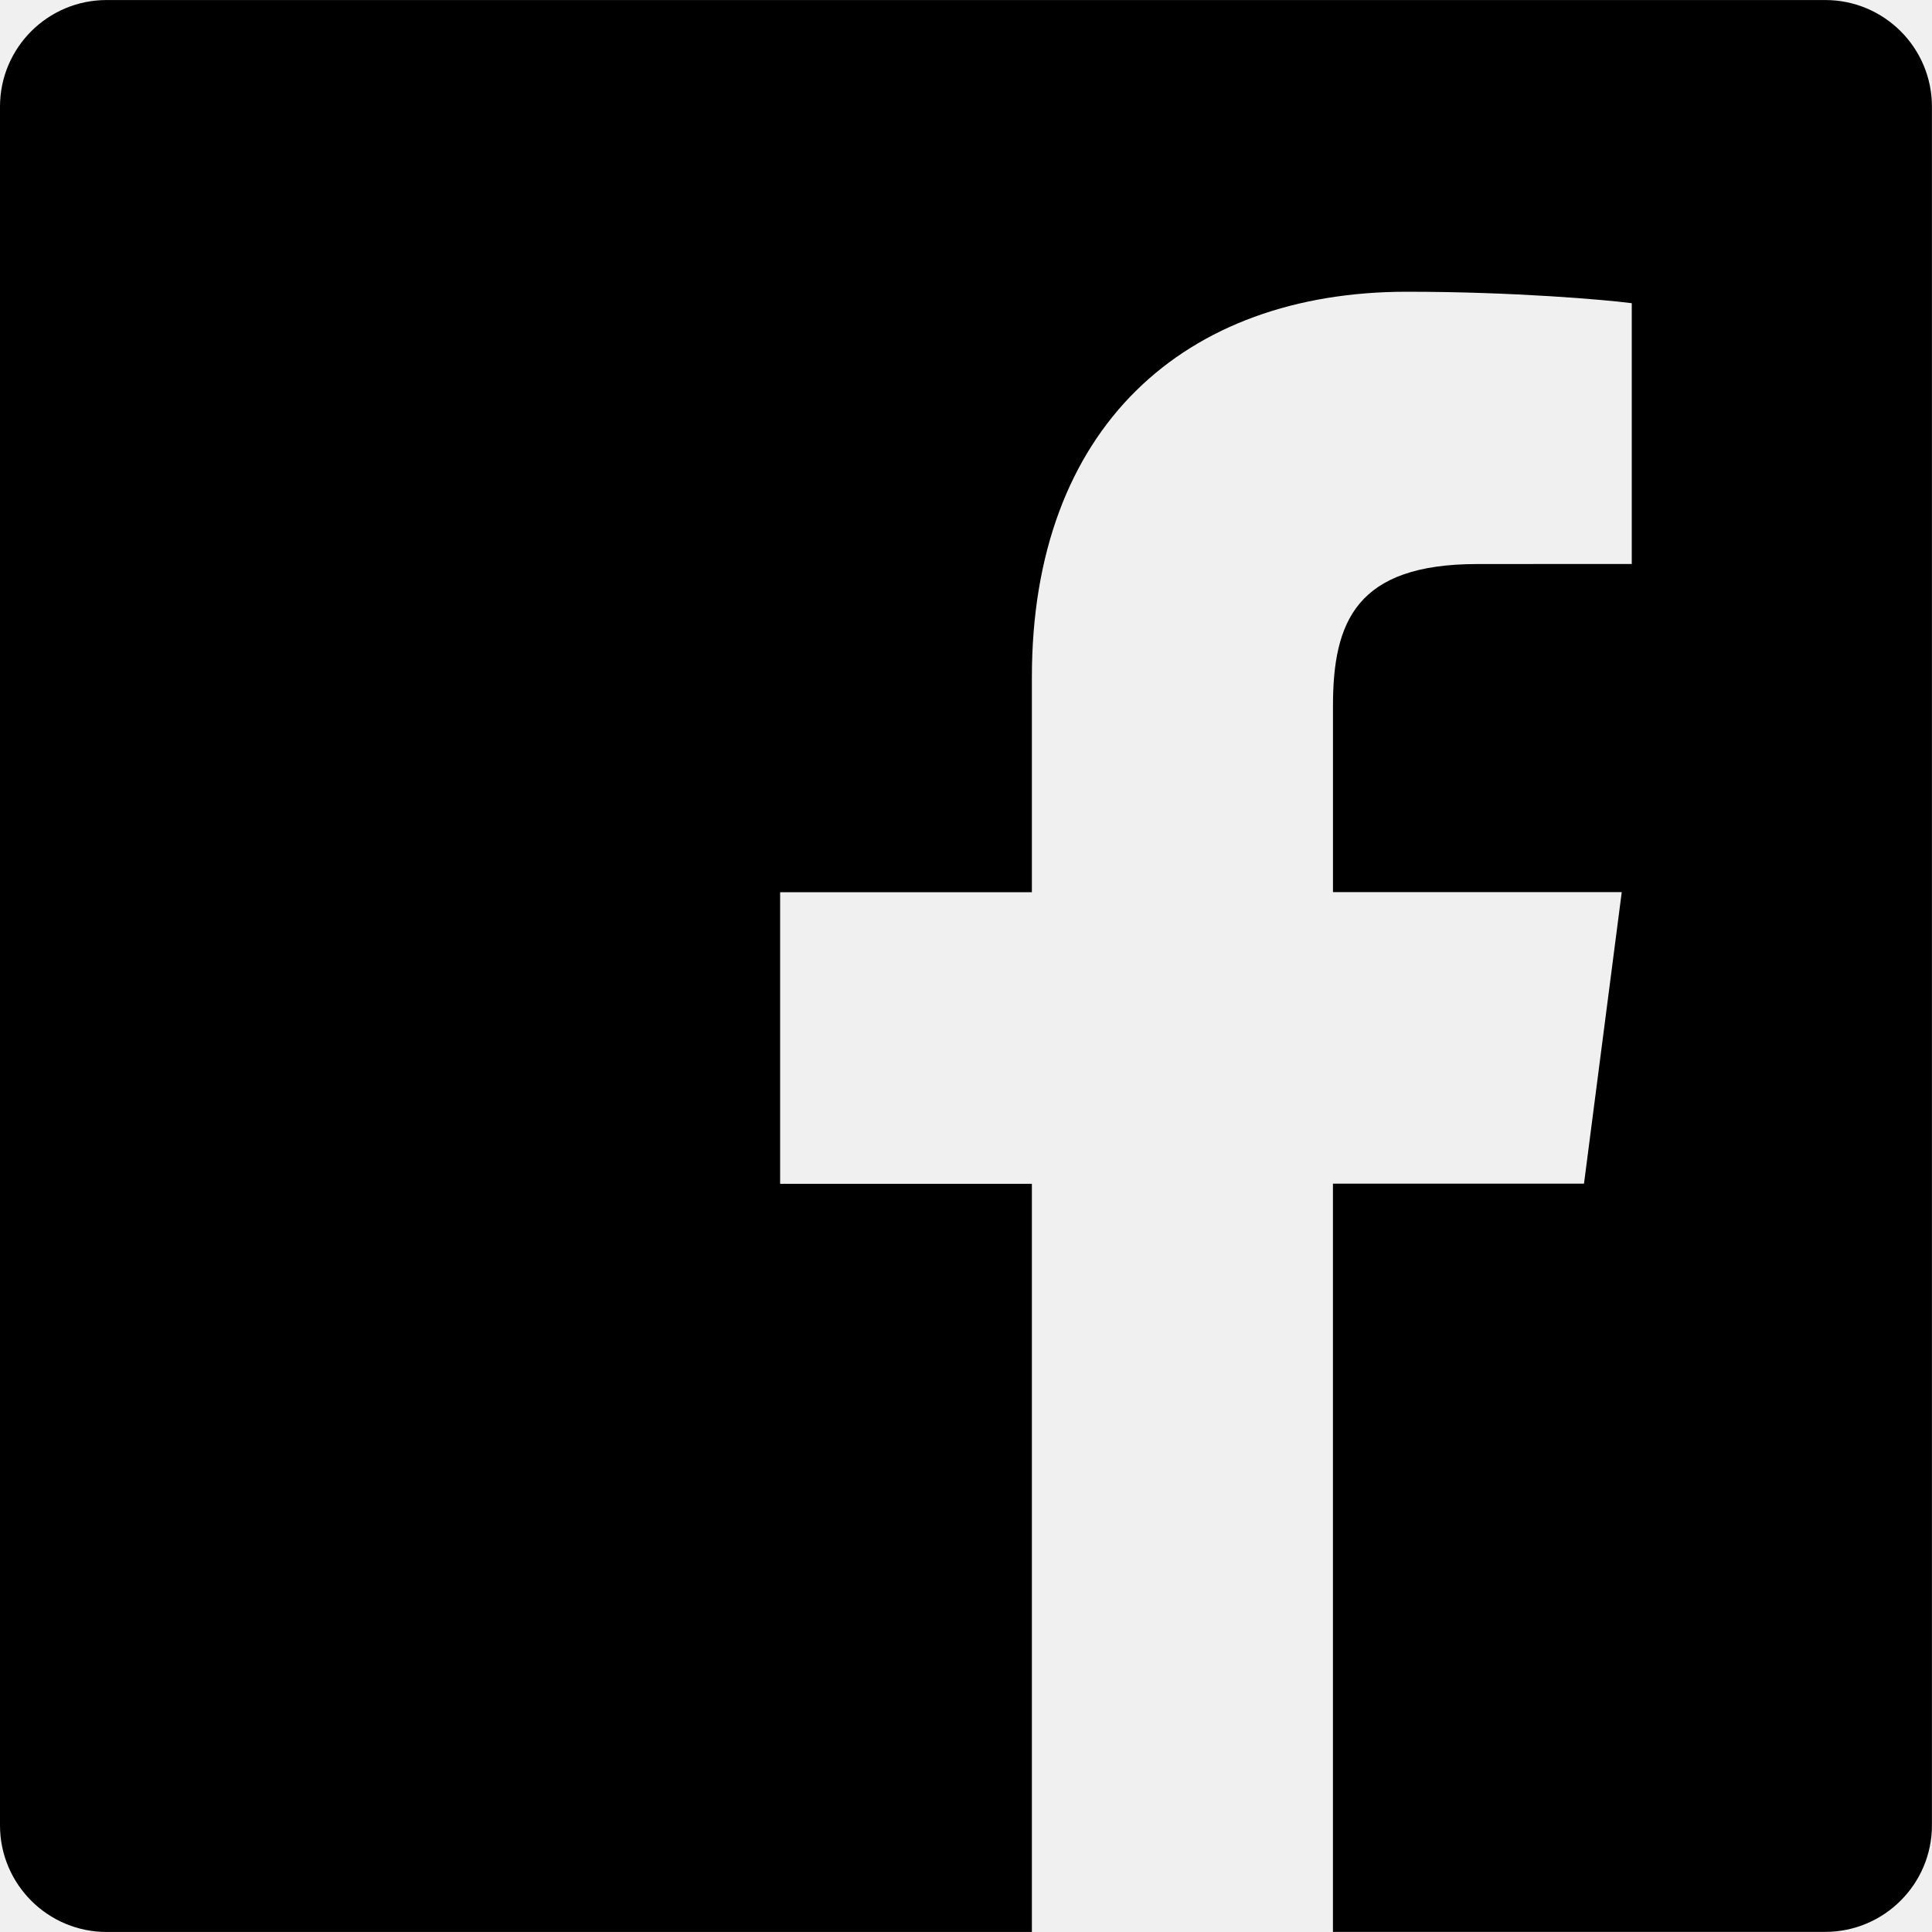
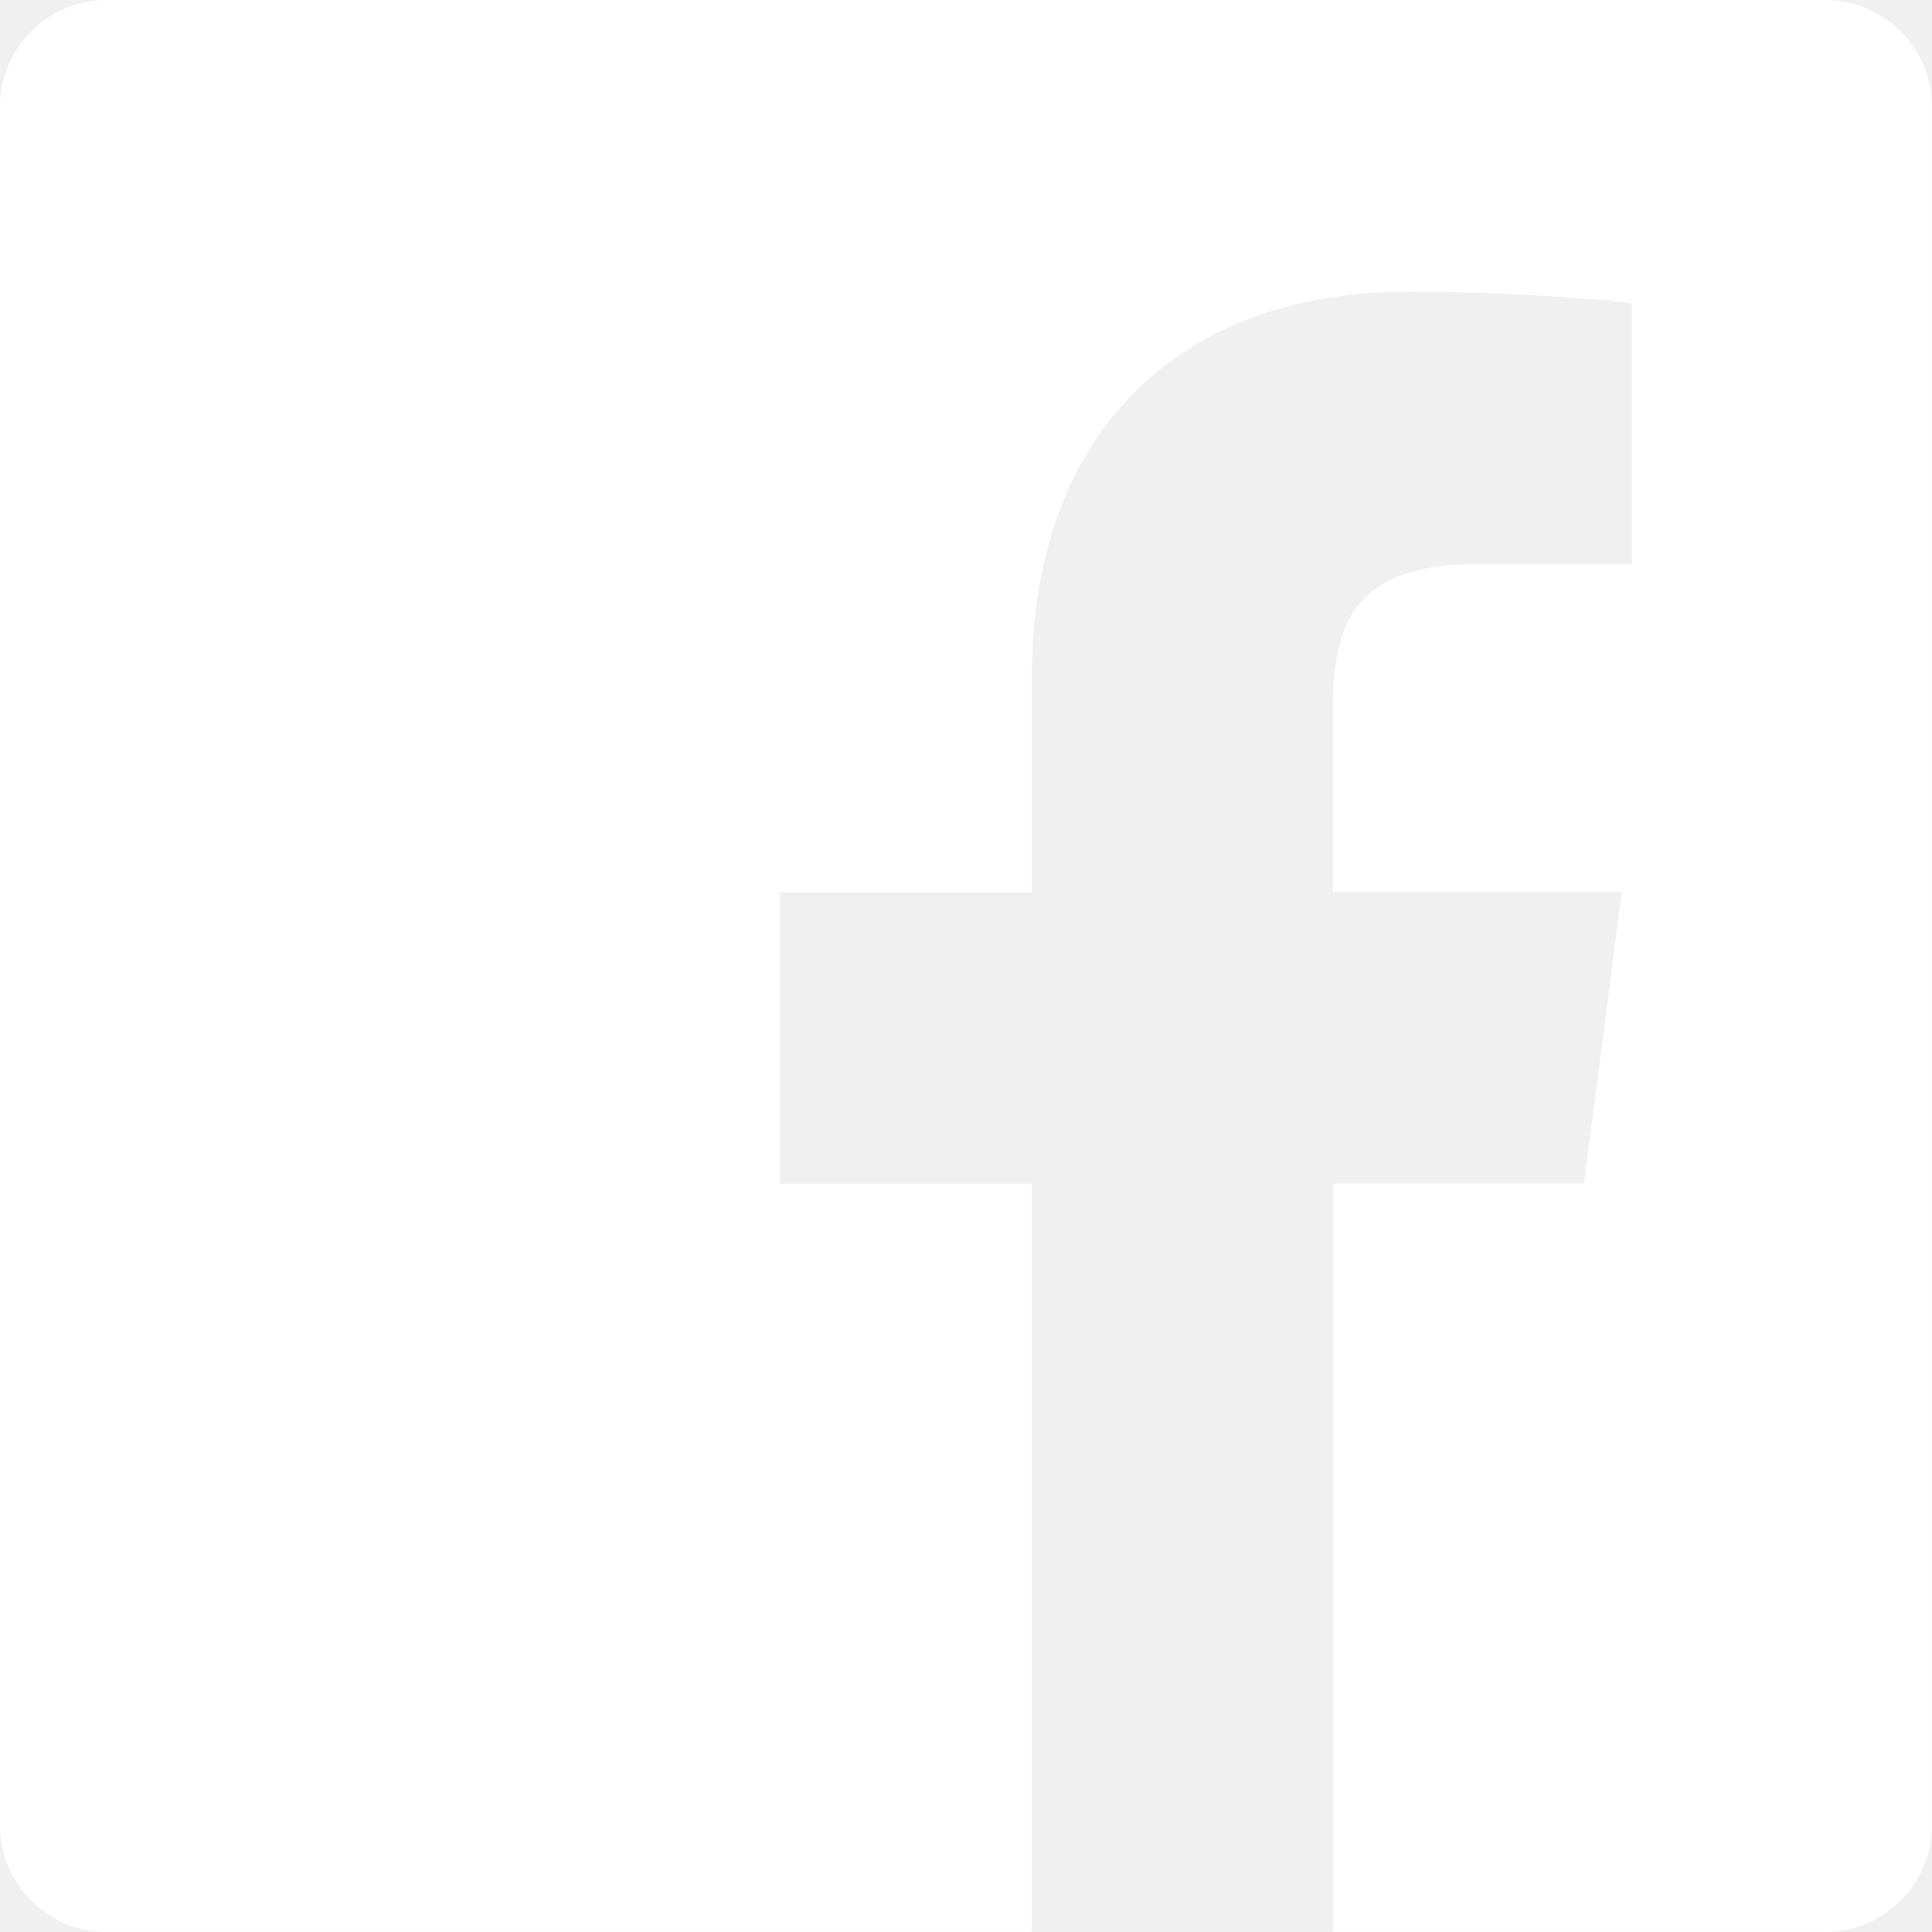
- <svg xmlns="http://www.w3.org/2000/svg" version="1.1" id="Capa_1" x="0px" y="0px" width="60.734px" height="60.733px" viewBox="0 0 60.734 60.733" style="enable-background:new 0 0 60.734 60.733;" xml:space="preserve">
+ <svg xmlns="http://www.w3.org/2000/svg" version="1.1" id="Capa_1" x="0px" y="0px" width="60.734px" height="60.733px" viewBox="0 0 60.734 60.733" style="enable-background:new 0 0 60.734 60.733;" xml:space="preserve" fill="white">
  <g>
    <path d="M57.378,0.001H3.352C1.502,0.001,0,1.5,0,3.353v54.026c0,1.853,1.502,3.354,3.352,3.354h29.086V37.214h-7.914v-9.167h7.914   v-6.76c0-7.843,4.789-12.116,11.787-12.116c3.355,0,6.232,0.251,7.071,0.36v8.198l-4.854,0.002c-3.805,0-4.539,1.809-4.539,4.462   v5.851h9.078l-1.187,9.166h-7.892v23.52h15.475c1.852,0,3.355-1.503,3.355-3.351V3.351C60.731,1.5,59.23,0.001,57.378,0.001z" />
  </g>
  <g>
</g>
  <g>
</g>
  <g>
</g>
  <g>
</g>
  <g>
</g>
  <g>
</g>
  <g>
</g>
  <g>
</g>
  <g>
</g>
  <g>
</g>
  <g>
</g>
  <g>
</g>
  <g>
</g>
  <g>
</g>
  <g>
</g>
</svg>
